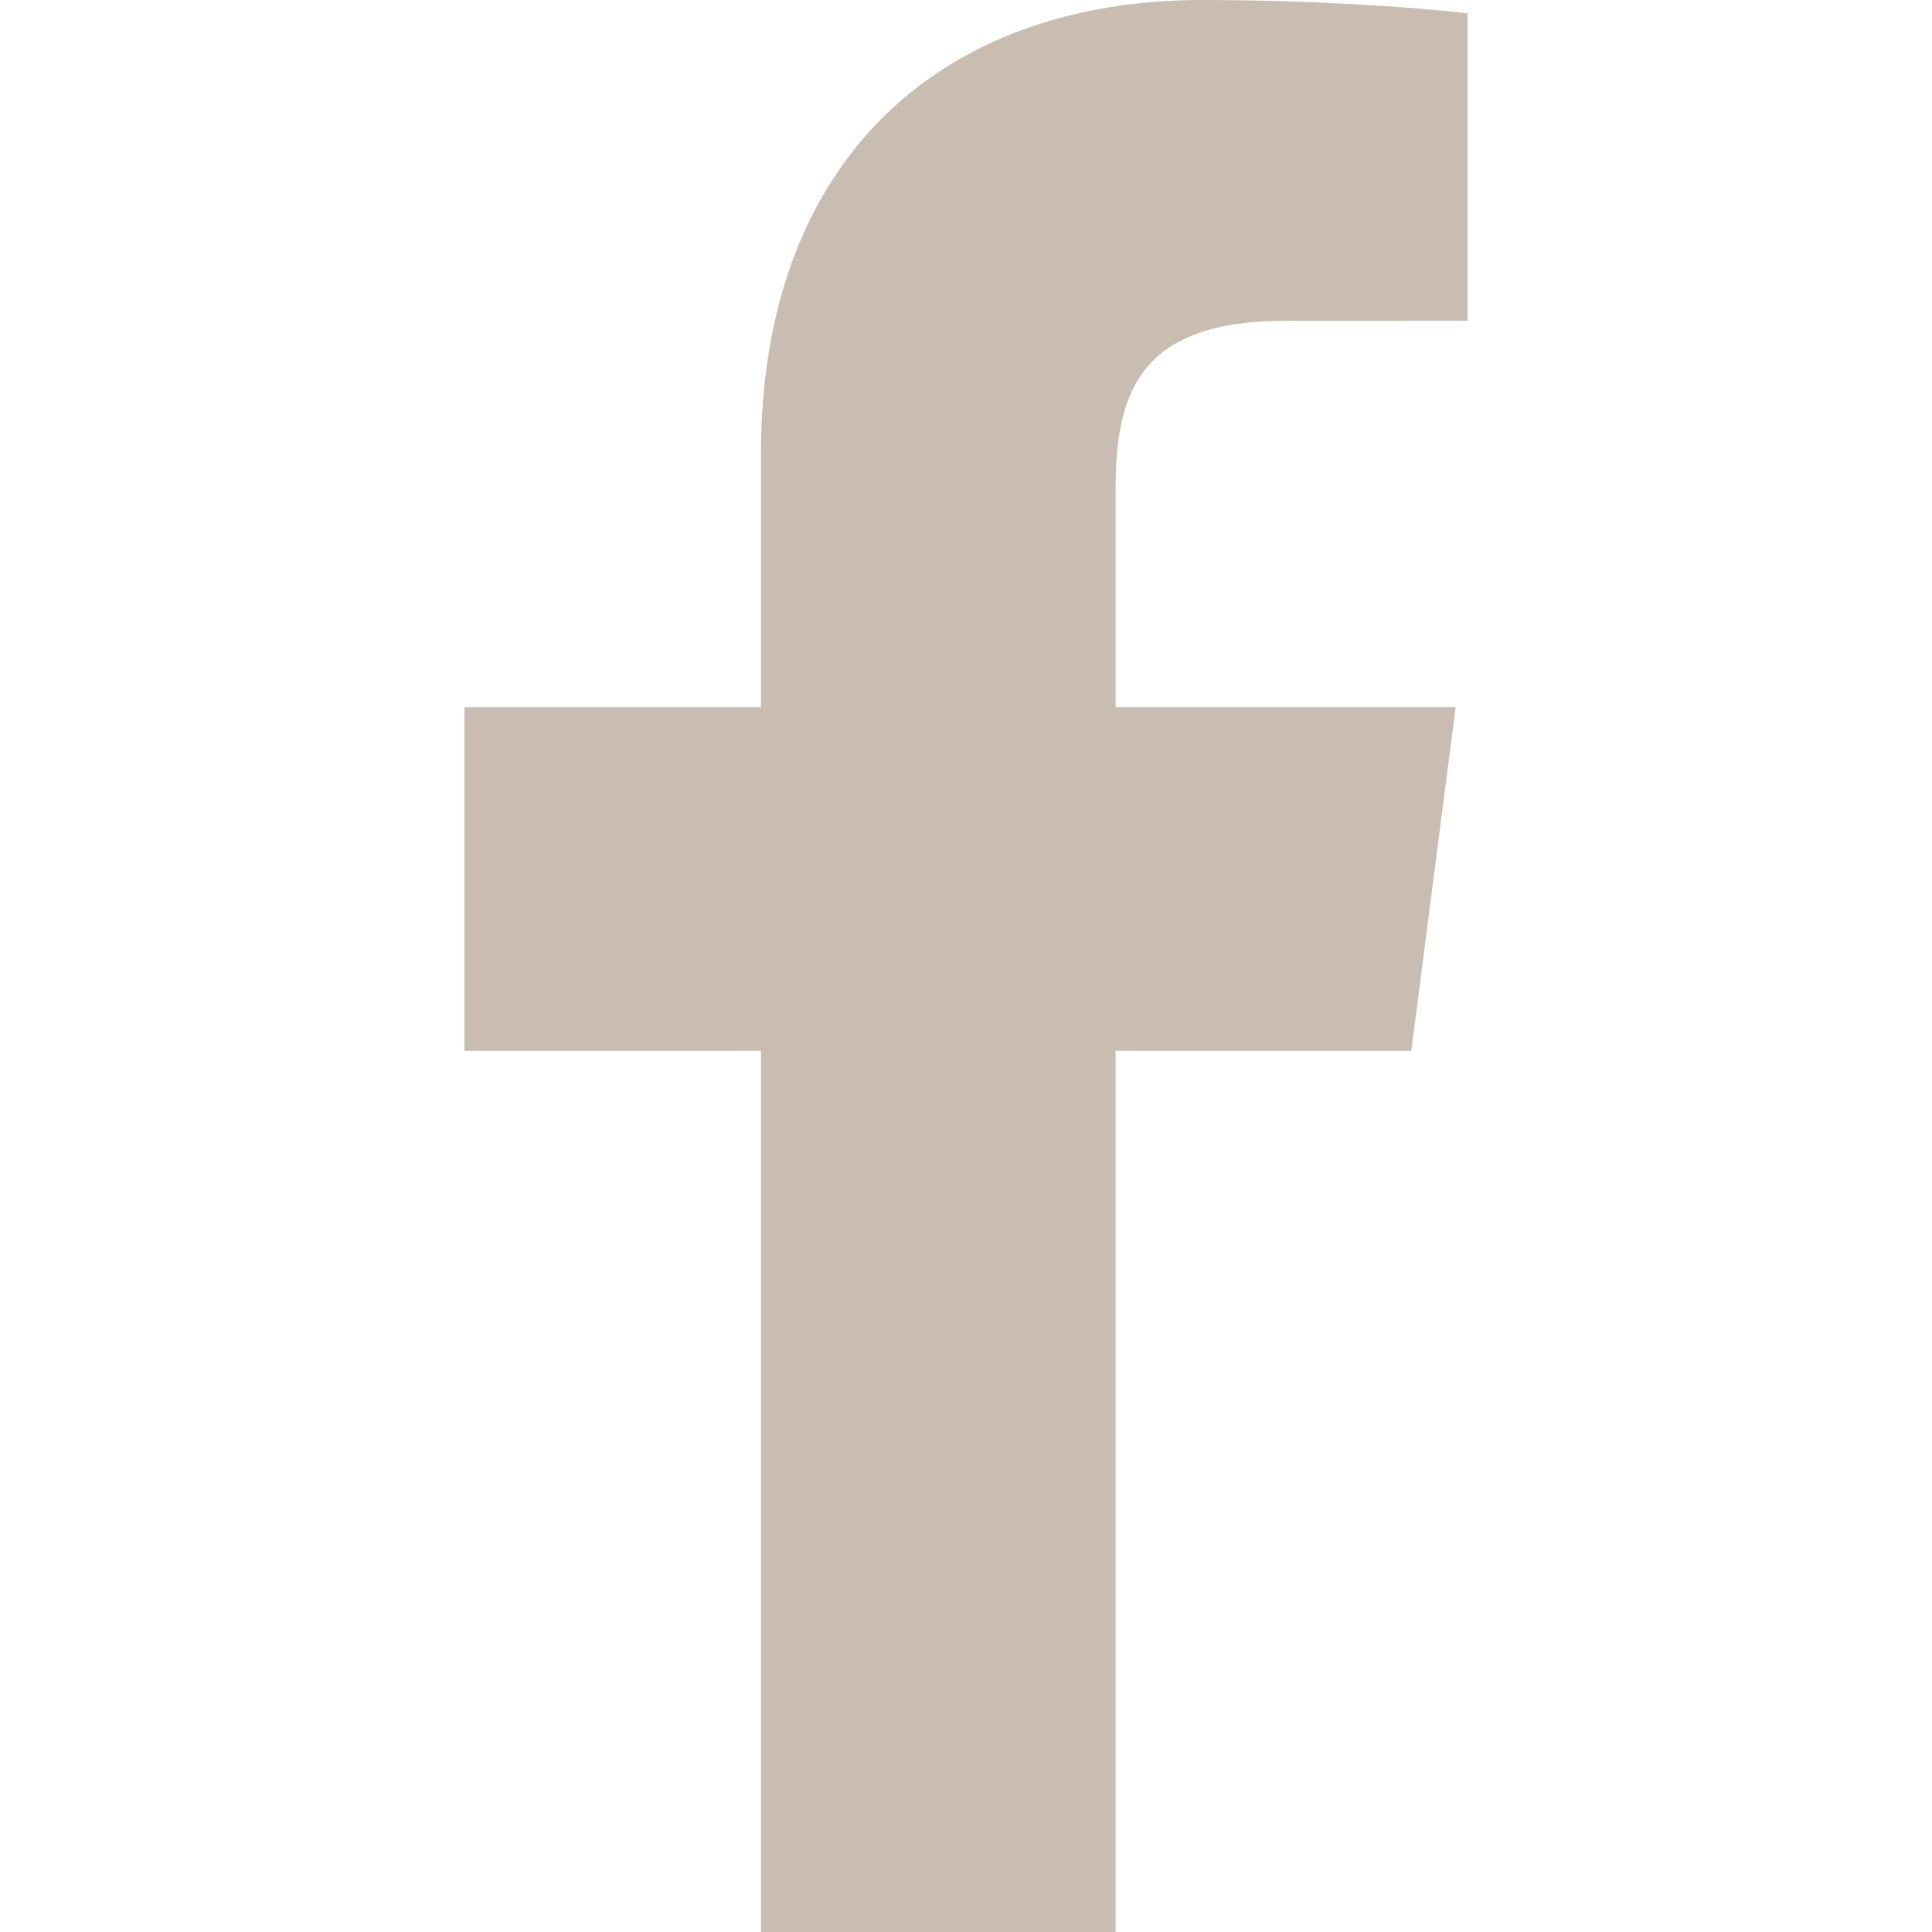
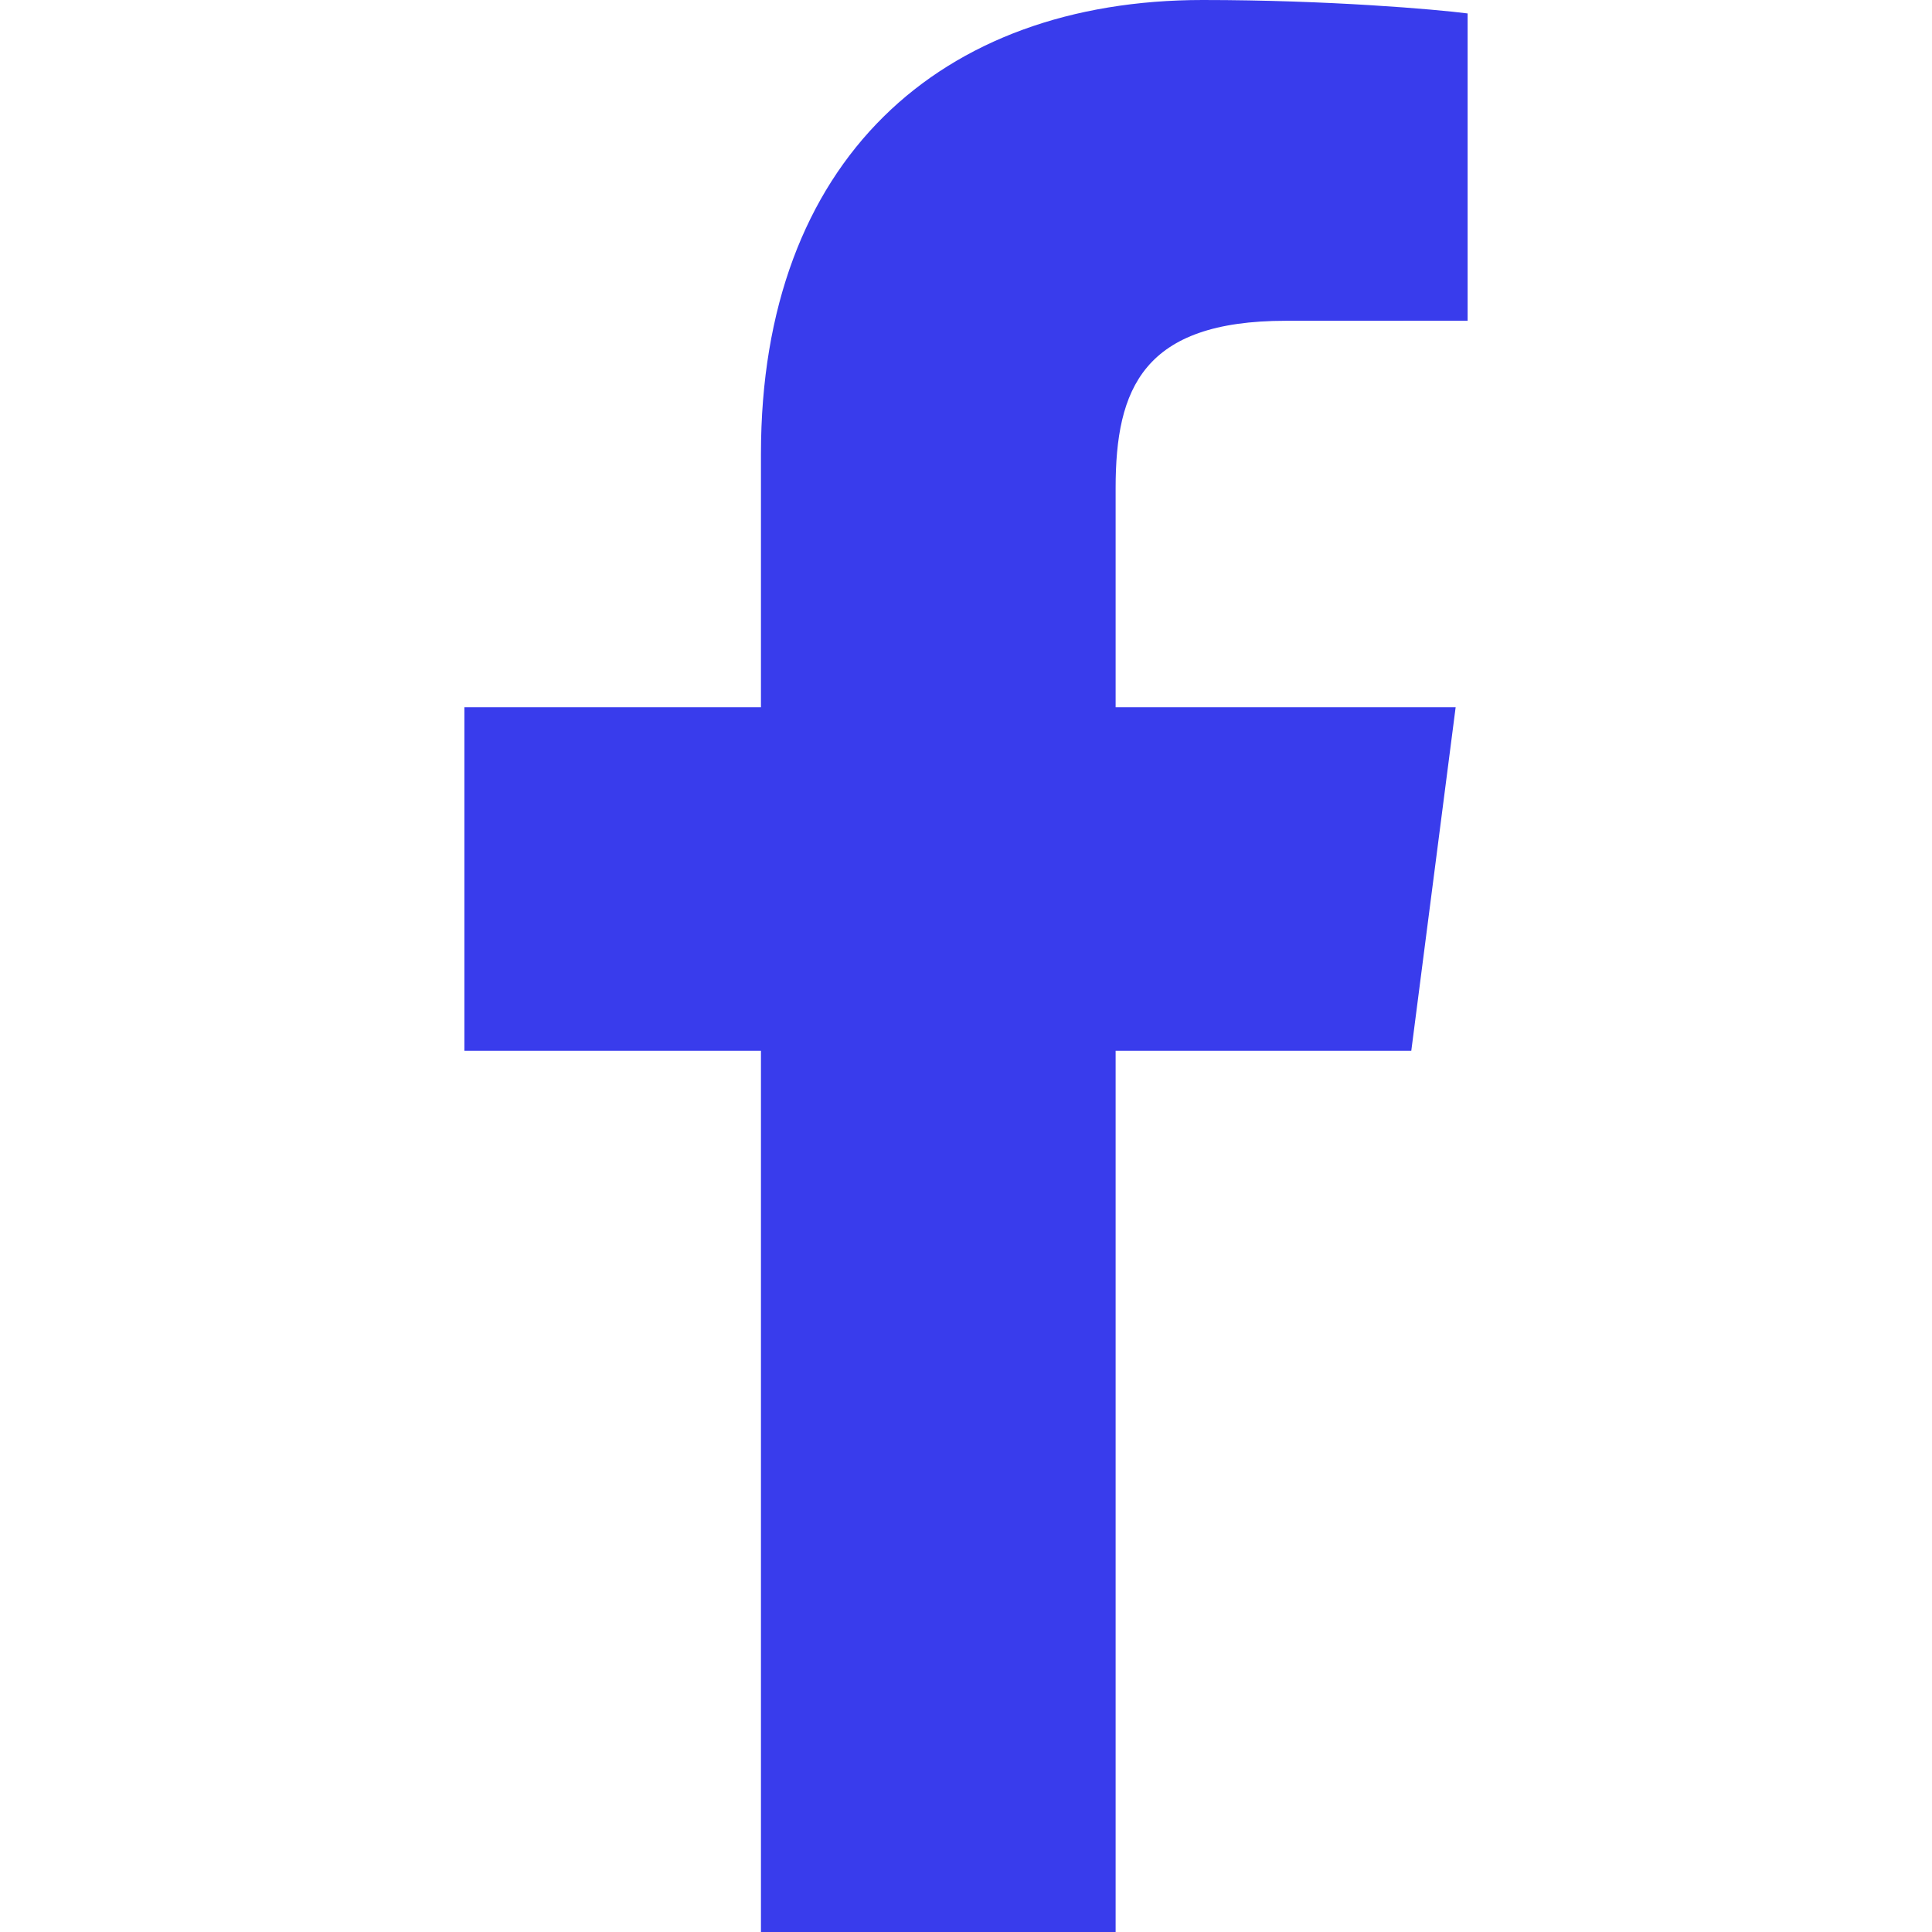
<svg xmlns="http://www.w3.org/2000/svg" version="1.1" id="Capa_1" x="0px" y="0px" viewBox="0 0 155.139 155.139" style="enable-background:new 0 0 155.139 155.139;" xml:space="preserve" width="100px" height="100px">
  <g>
-     <path id="f_1_" style="fill:#c8bdb0;" d="M89.584,155.139V84.378h23.742l3.562-27.585H89.584V39.184   c0-7.984,2.208-13.425,13.67-13.425l14.595-0.006V1.08C115.325,0.752,106.661,0,96.577,0C75.52,0,61.104,12.853,61.104,36.452   v20.341H37.29v27.585h23.814v70.761H89.584z" />
+     <path id="f_1_" style="fill:#393cec;" d="M89.584,155.139V84.378h23.742l3.562-27.585H89.584V39.184   c0-7.984,2.208-13.425,13.67-13.425l14.595-0.006V1.08C115.325,0.752,106.661,0,96.577,0C75.52,0,61.104,12.853,61.104,36.452   v20.341H37.29v27.585h23.814v70.761H89.584z" />
  </g>
  <g>
</g>
  <g>
</g>
  <g>
</g>
  <g>
</g>
  <g>
</g>
  <g>
</g>
  <g>
</g>
  <g>
</g>
  <g>
</g>
  <g>
</g>
  <g>
</g>
  <g>
</g>
  <g>
</g>
  <g>
</g>
  <g>
</g>
</svg>
